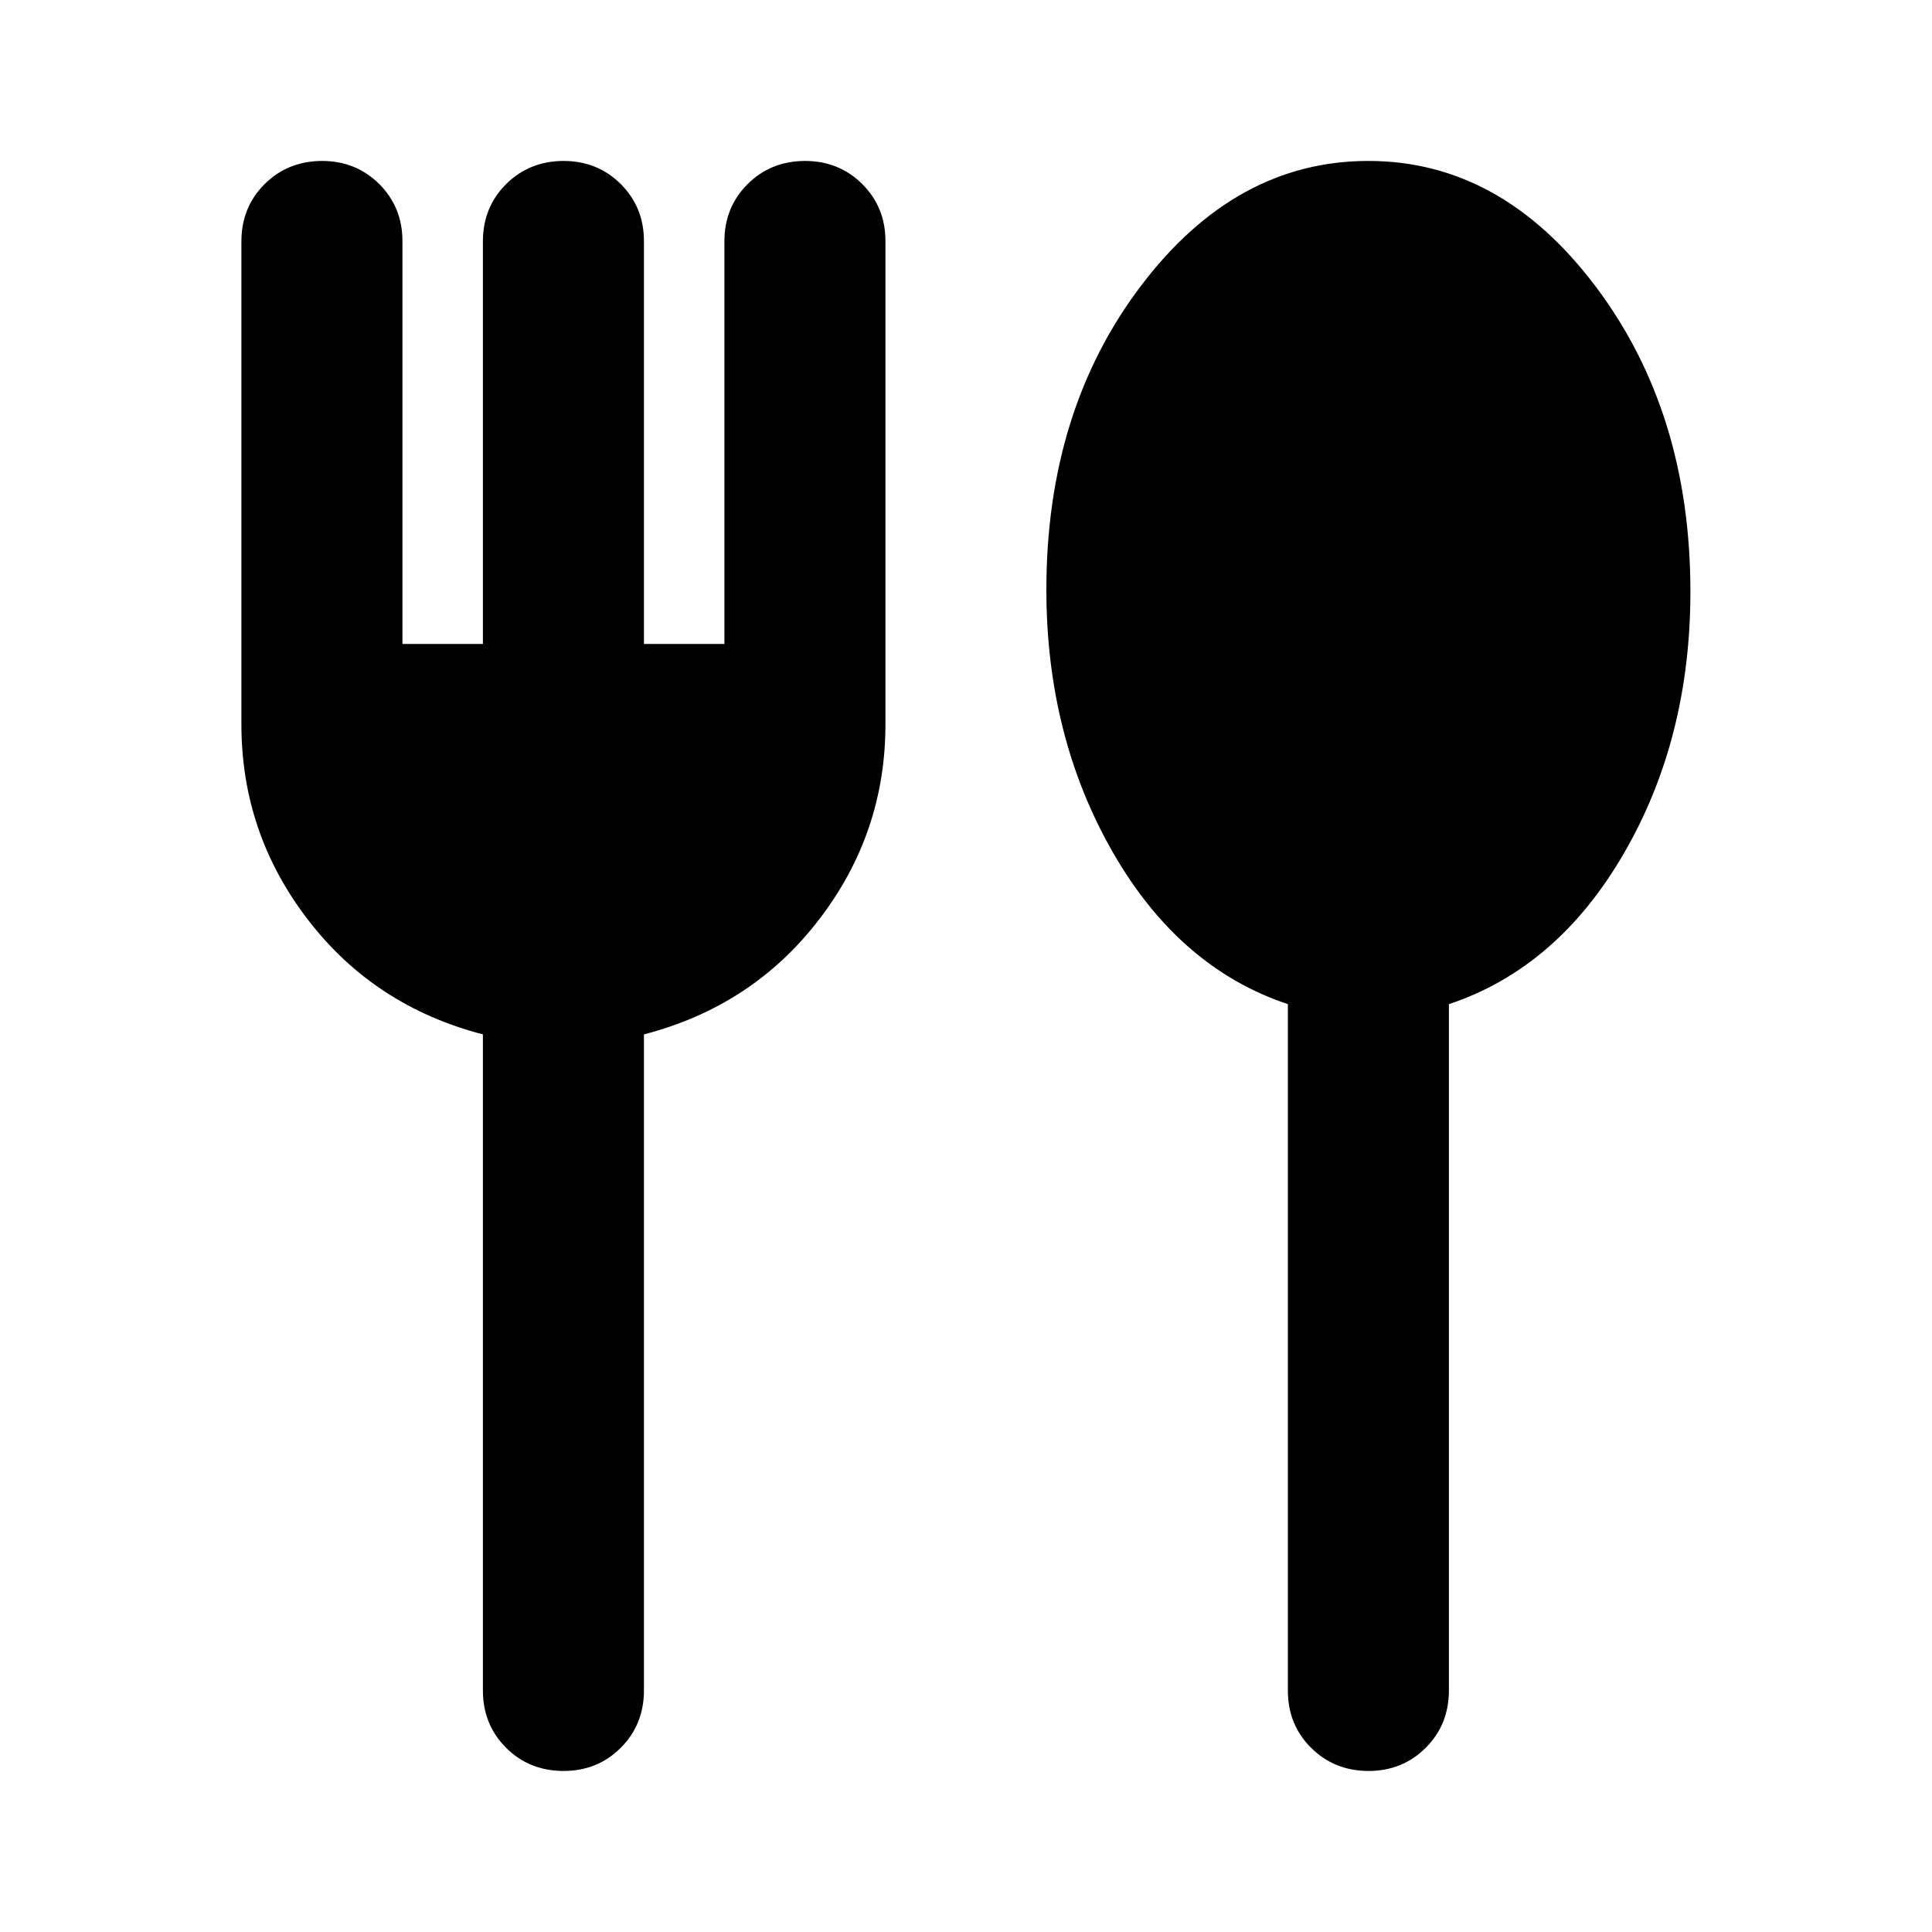
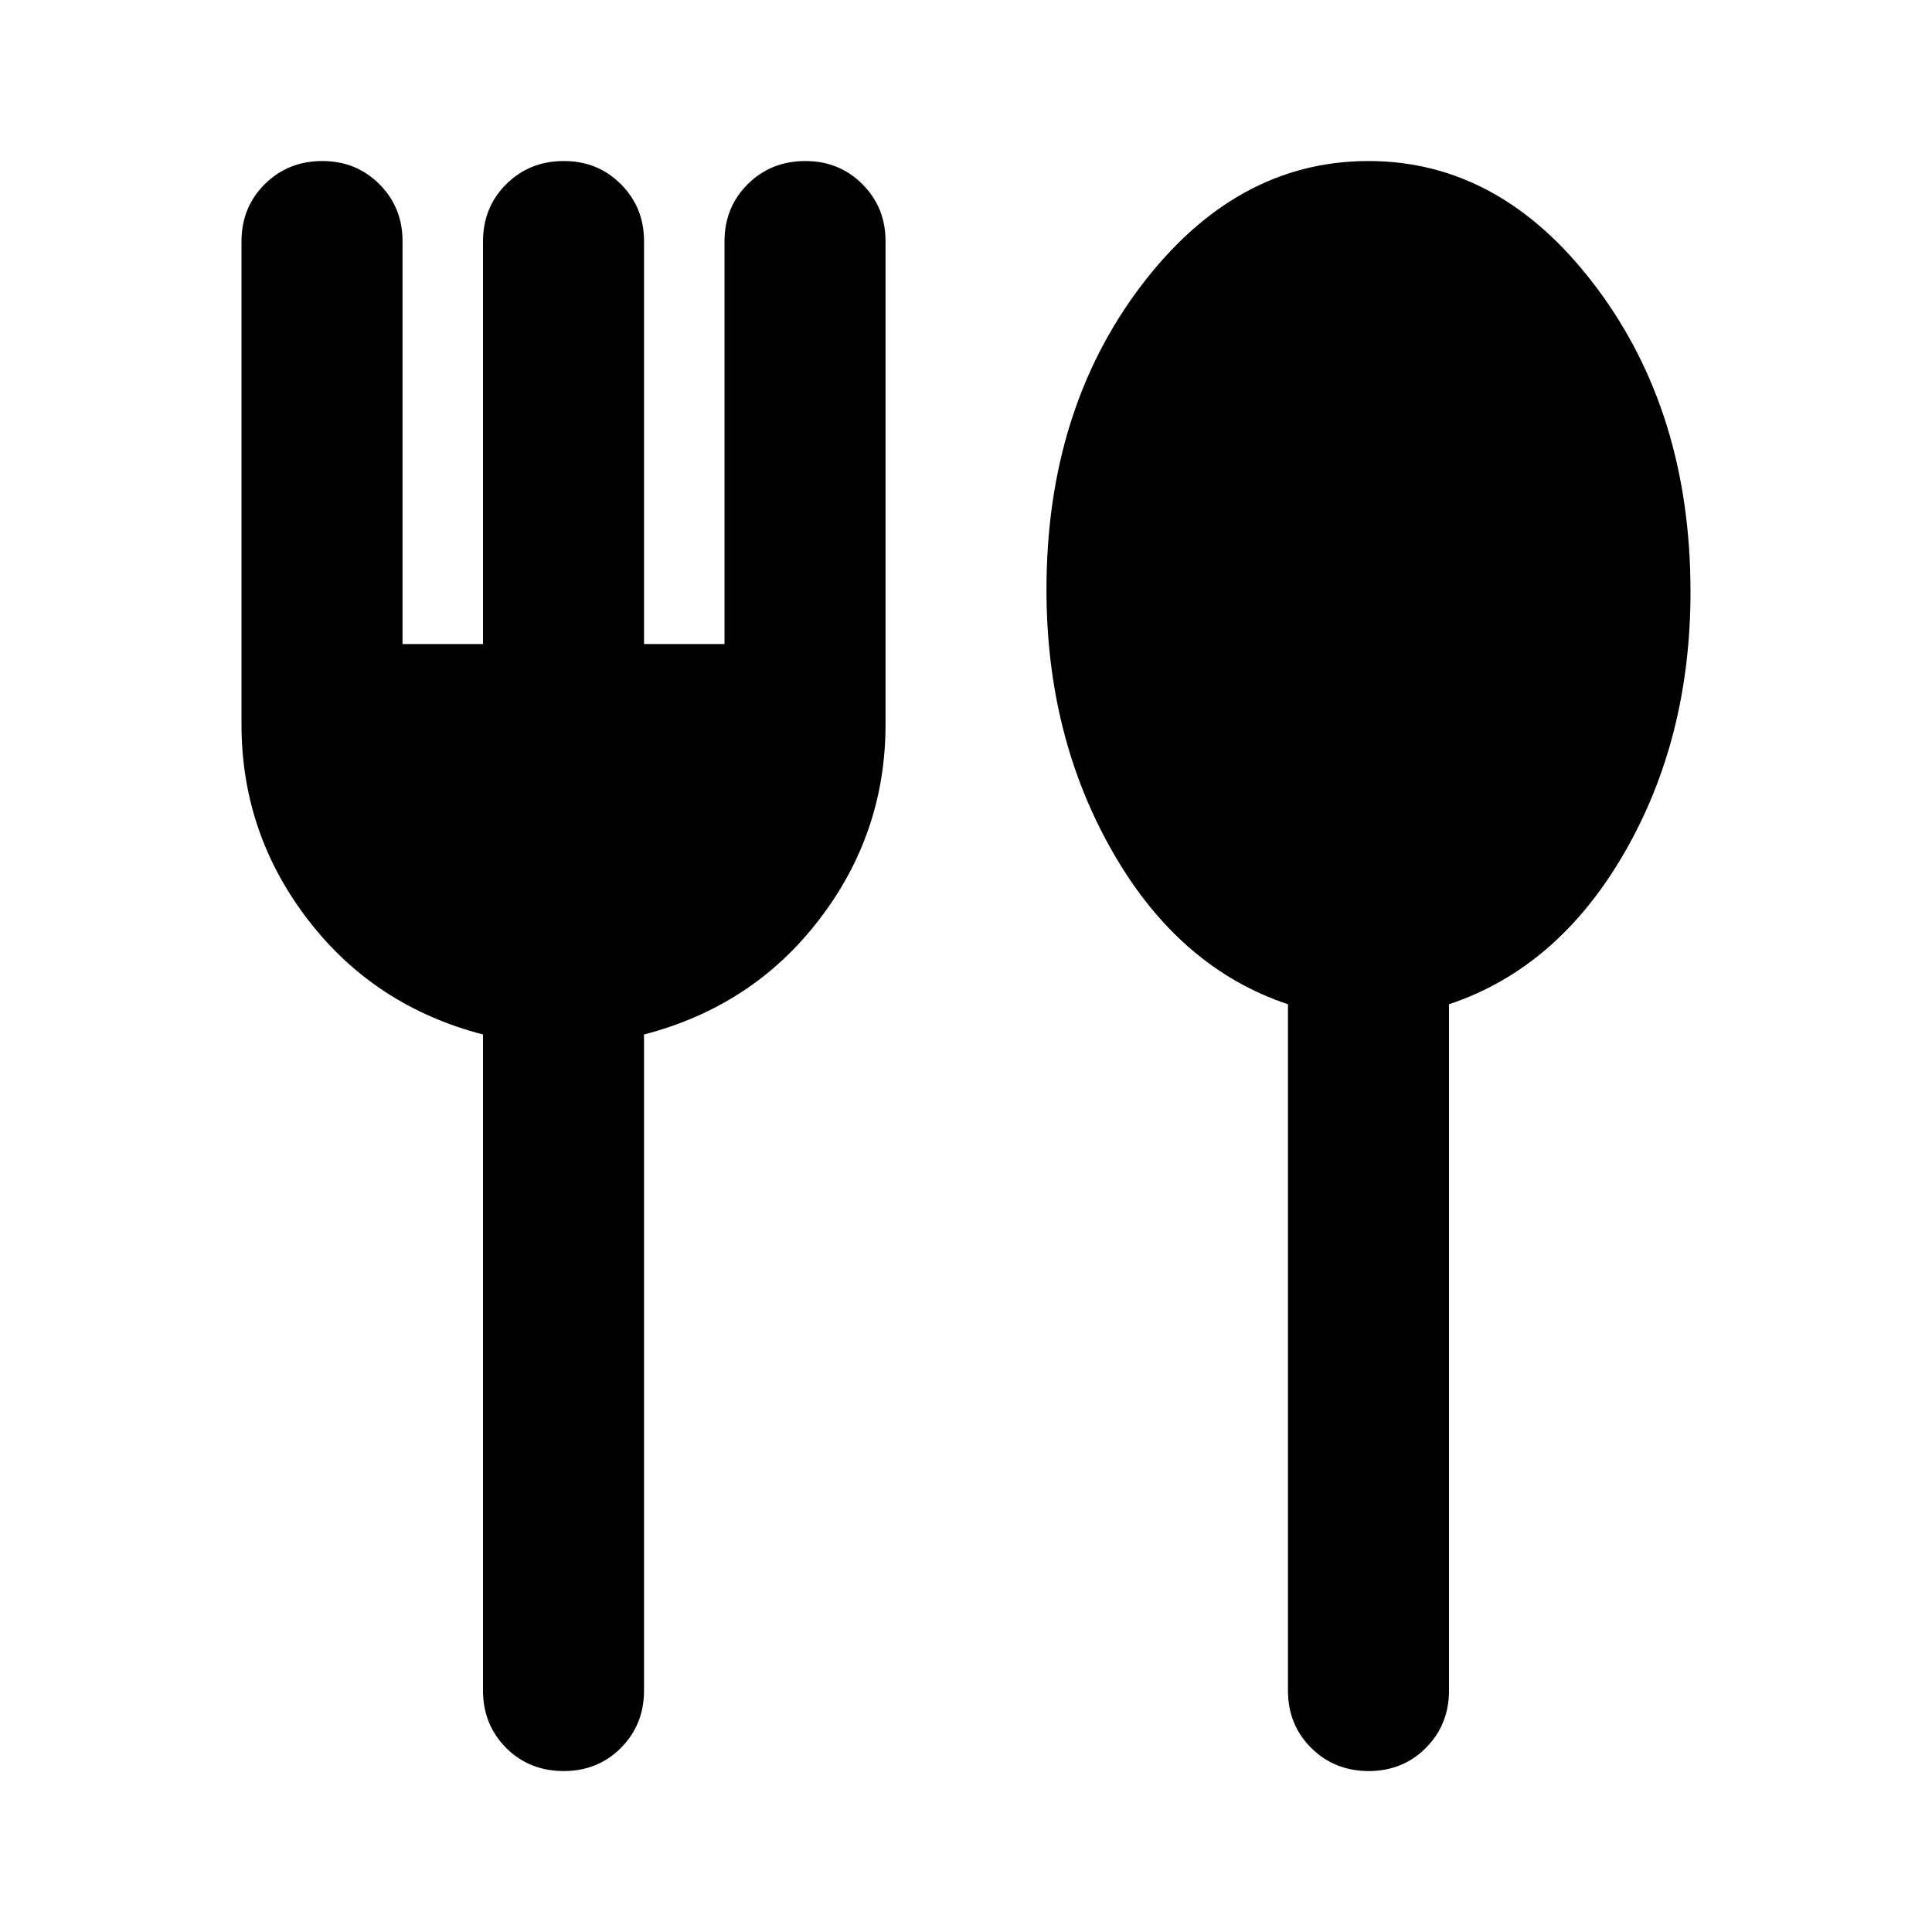
<svg xmlns="http://www.w3.org/2000/svg" width="20" height="20" viewBox="0 0 20 20" fill="none">
-   <path d="M5.239 18.093C5.079 17.933 4.999 17.735 4.999 17.499V10.708C4.249 10.513 3.645 10.117 3.187 9.52C2.728 8.923 2.499 8.249 2.499 7.499V2.499C2.499 2.263 2.579 2.066 2.739 1.906C2.899 1.747 3.097 1.667 3.333 1.666C3.568 1.666 3.766 1.746 3.927 1.906C4.087 2.067 4.167 2.264 4.166 2.499V6.666H4.999V2.499C4.999 2.263 5.079 2.066 5.239 1.906C5.399 1.747 5.597 1.667 5.833 1.666C6.068 1.666 6.266 1.746 6.427 1.906C6.587 2.067 6.667 2.264 6.666 2.499V6.666H7.499V2.499C7.499 2.263 7.579 2.066 7.739 1.906C7.899 1.747 8.097 1.667 8.332 1.666C8.568 1.666 8.766 1.746 8.927 1.906C9.087 2.067 9.167 2.264 9.166 2.499V7.499C9.166 8.249 8.937 8.923 8.478 9.52C8.02 10.117 7.416 10.513 6.666 10.708V17.499C6.666 17.735 6.586 17.933 6.426 18.093C6.266 18.253 6.068 18.333 5.833 18.333C5.597 18.332 5.399 18.253 5.239 18.093ZM13.572 18.093C13.412 17.934 13.332 17.736 13.332 17.499V10.395C12.582 10.145 11.978 9.621 11.52 8.823C11.062 8.024 10.832 7.118 10.832 6.104C10.832 4.867 11.159 3.819 11.812 2.958C12.464 2.097 13.249 1.666 14.166 1.666C15.082 1.666 15.867 2.1 16.52 2.968C17.173 3.836 17.499 4.888 17.499 6.124C17.499 7.138 17.27 8.041 16.811 8.833C16.353 9.624 15.749 10.145 14.999 10.395V17.499C14.999 17.735 14.919 17.933 14.759 18.093C14.599 18.253 14.401 18.333 14.166 18.333C13.93 18.332 13.732 18.252 13.572 18.093Z" fill="currentColor" />
+   <path d="M5.24 18.095C5.08 17.934 5 17.736 5 17.5V10.709C4.25 10.514 3.646 10.118 3.188 9.521C2.729 8.924 2.5 8.25 2.5 7.5V2.5C2.5 2.264 2.58 2.066 2.74 1.907C2.9 1.748 3.098 1.668 3.333 1.667C3.569 1.666 3.767 1.746 3.928 1.907C4.088 2.068 4.168 2.265 4.167 2.5V6.667H5V2.5C5 2.264 5.08 2.066 5.24 1.907C5.4 1.748 5.598 1.668 5.833 1.667C6.069 1.666 6.267 1.746 6.428 1.907C6.588 2.068 6.668 2.265 6.667 2.5V6.667H7.5V2.5C7.5 2.264 7.58 2.066 7.74 1.907C7.9 1.748 8.098 1.668 8.333 1.667C8.569 1.666 8.767 1.746 8.928 1.907C9.088 2.068 9.168 2.265 9.167 2.5V7.5C9.167 8.25 8.938 8.924 8.479 9.521C8.021 10.118 7.417 10.514 6.667 10.709V17.5C6.667 17.736 6.587 17.934 6.427 18.095C6.267 18.255 6.069 18.334 5.833 18.334C5.598 18.333 5.4 18.254 5.24 18.095ZM13.573 18.094C13.413 17.935 13.333 17.737 13.333 17.5V10.396C12.583 10.146 11.979 9.622 11.521 8.824C11.062 8.025 10.833 7.119 10.833 6.104C10.833 4.868 11.16 3.82 11.812 2.959C12.465 2.098 13.25 1.667 14.167 1.667C15.083 1.667 15.868 2.101 16.521 2.969C17.174 3.836 17.5 4.889 17.5 6.125C17.5 7.139 17.271 8.042 16.812 8.834C16.354 9.625 15.75 10.146 15 10.396V17.5C15 17.736 14.92 17.934 14.76 18.095C14.6 18.255 14.402 18.334 14.167 18.334C13.931 18.333 13.733 18.253 13.573 18.094Z" fill="currentColor" />
</svg>
